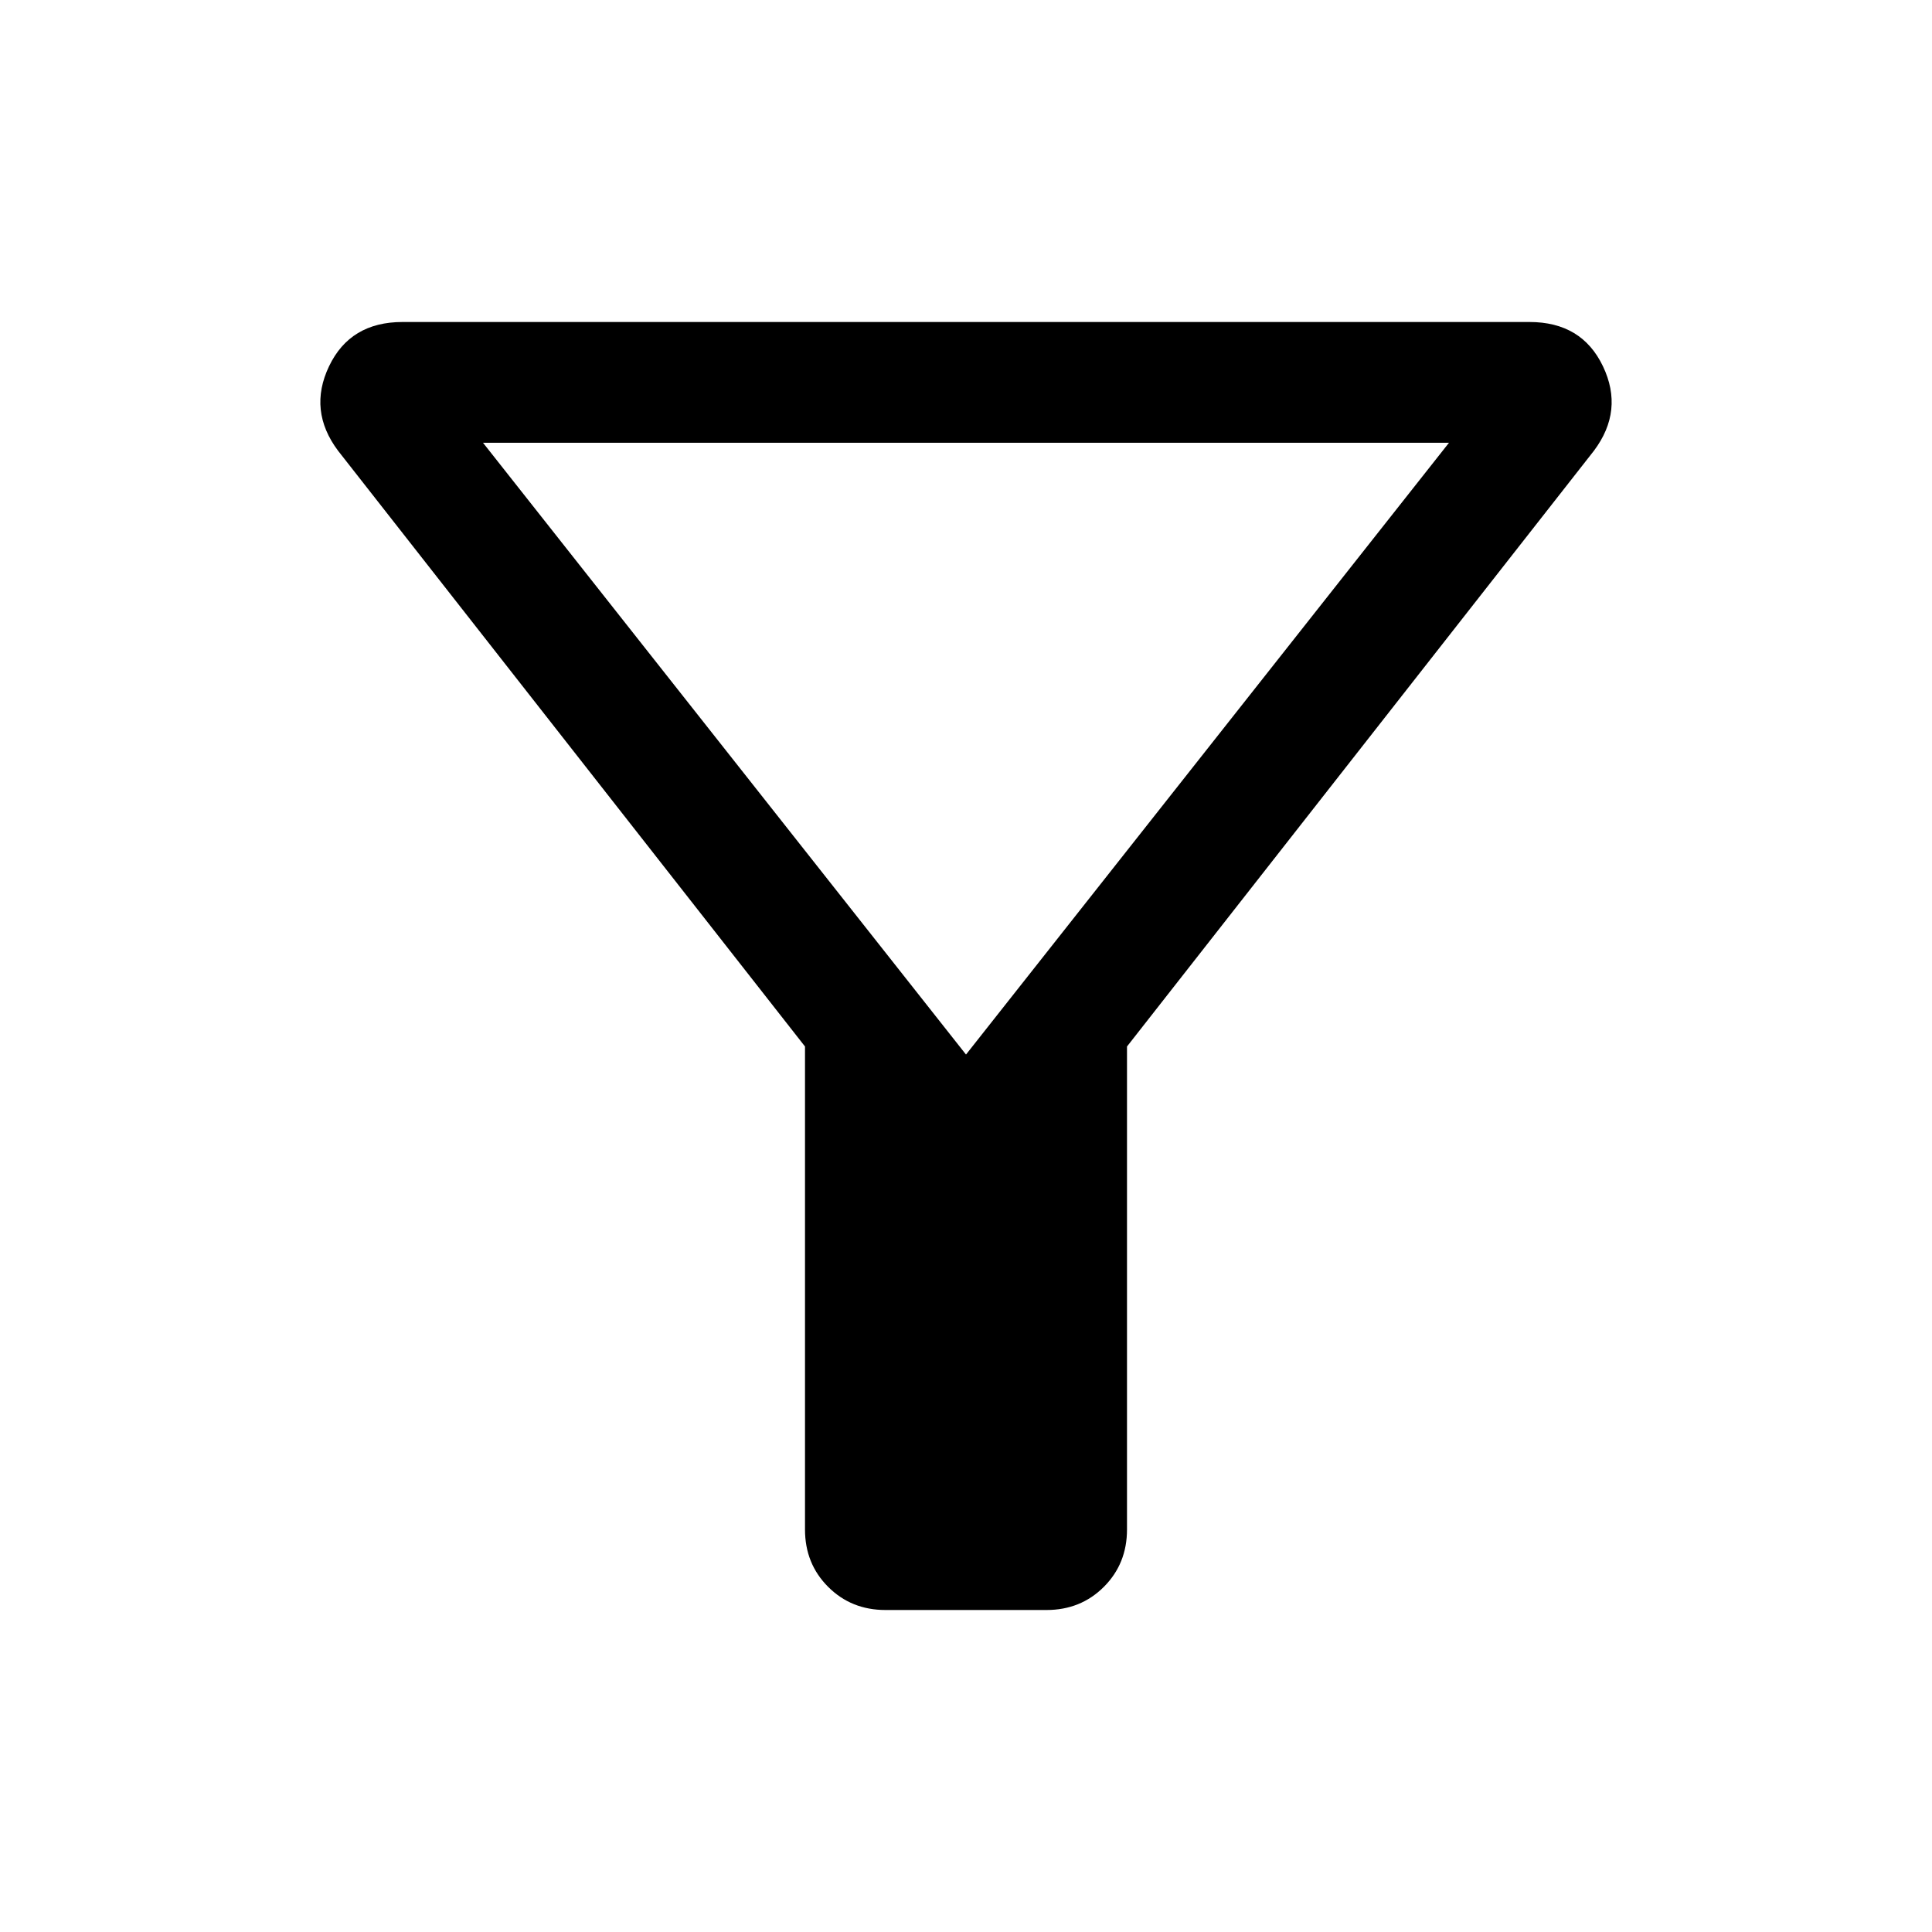
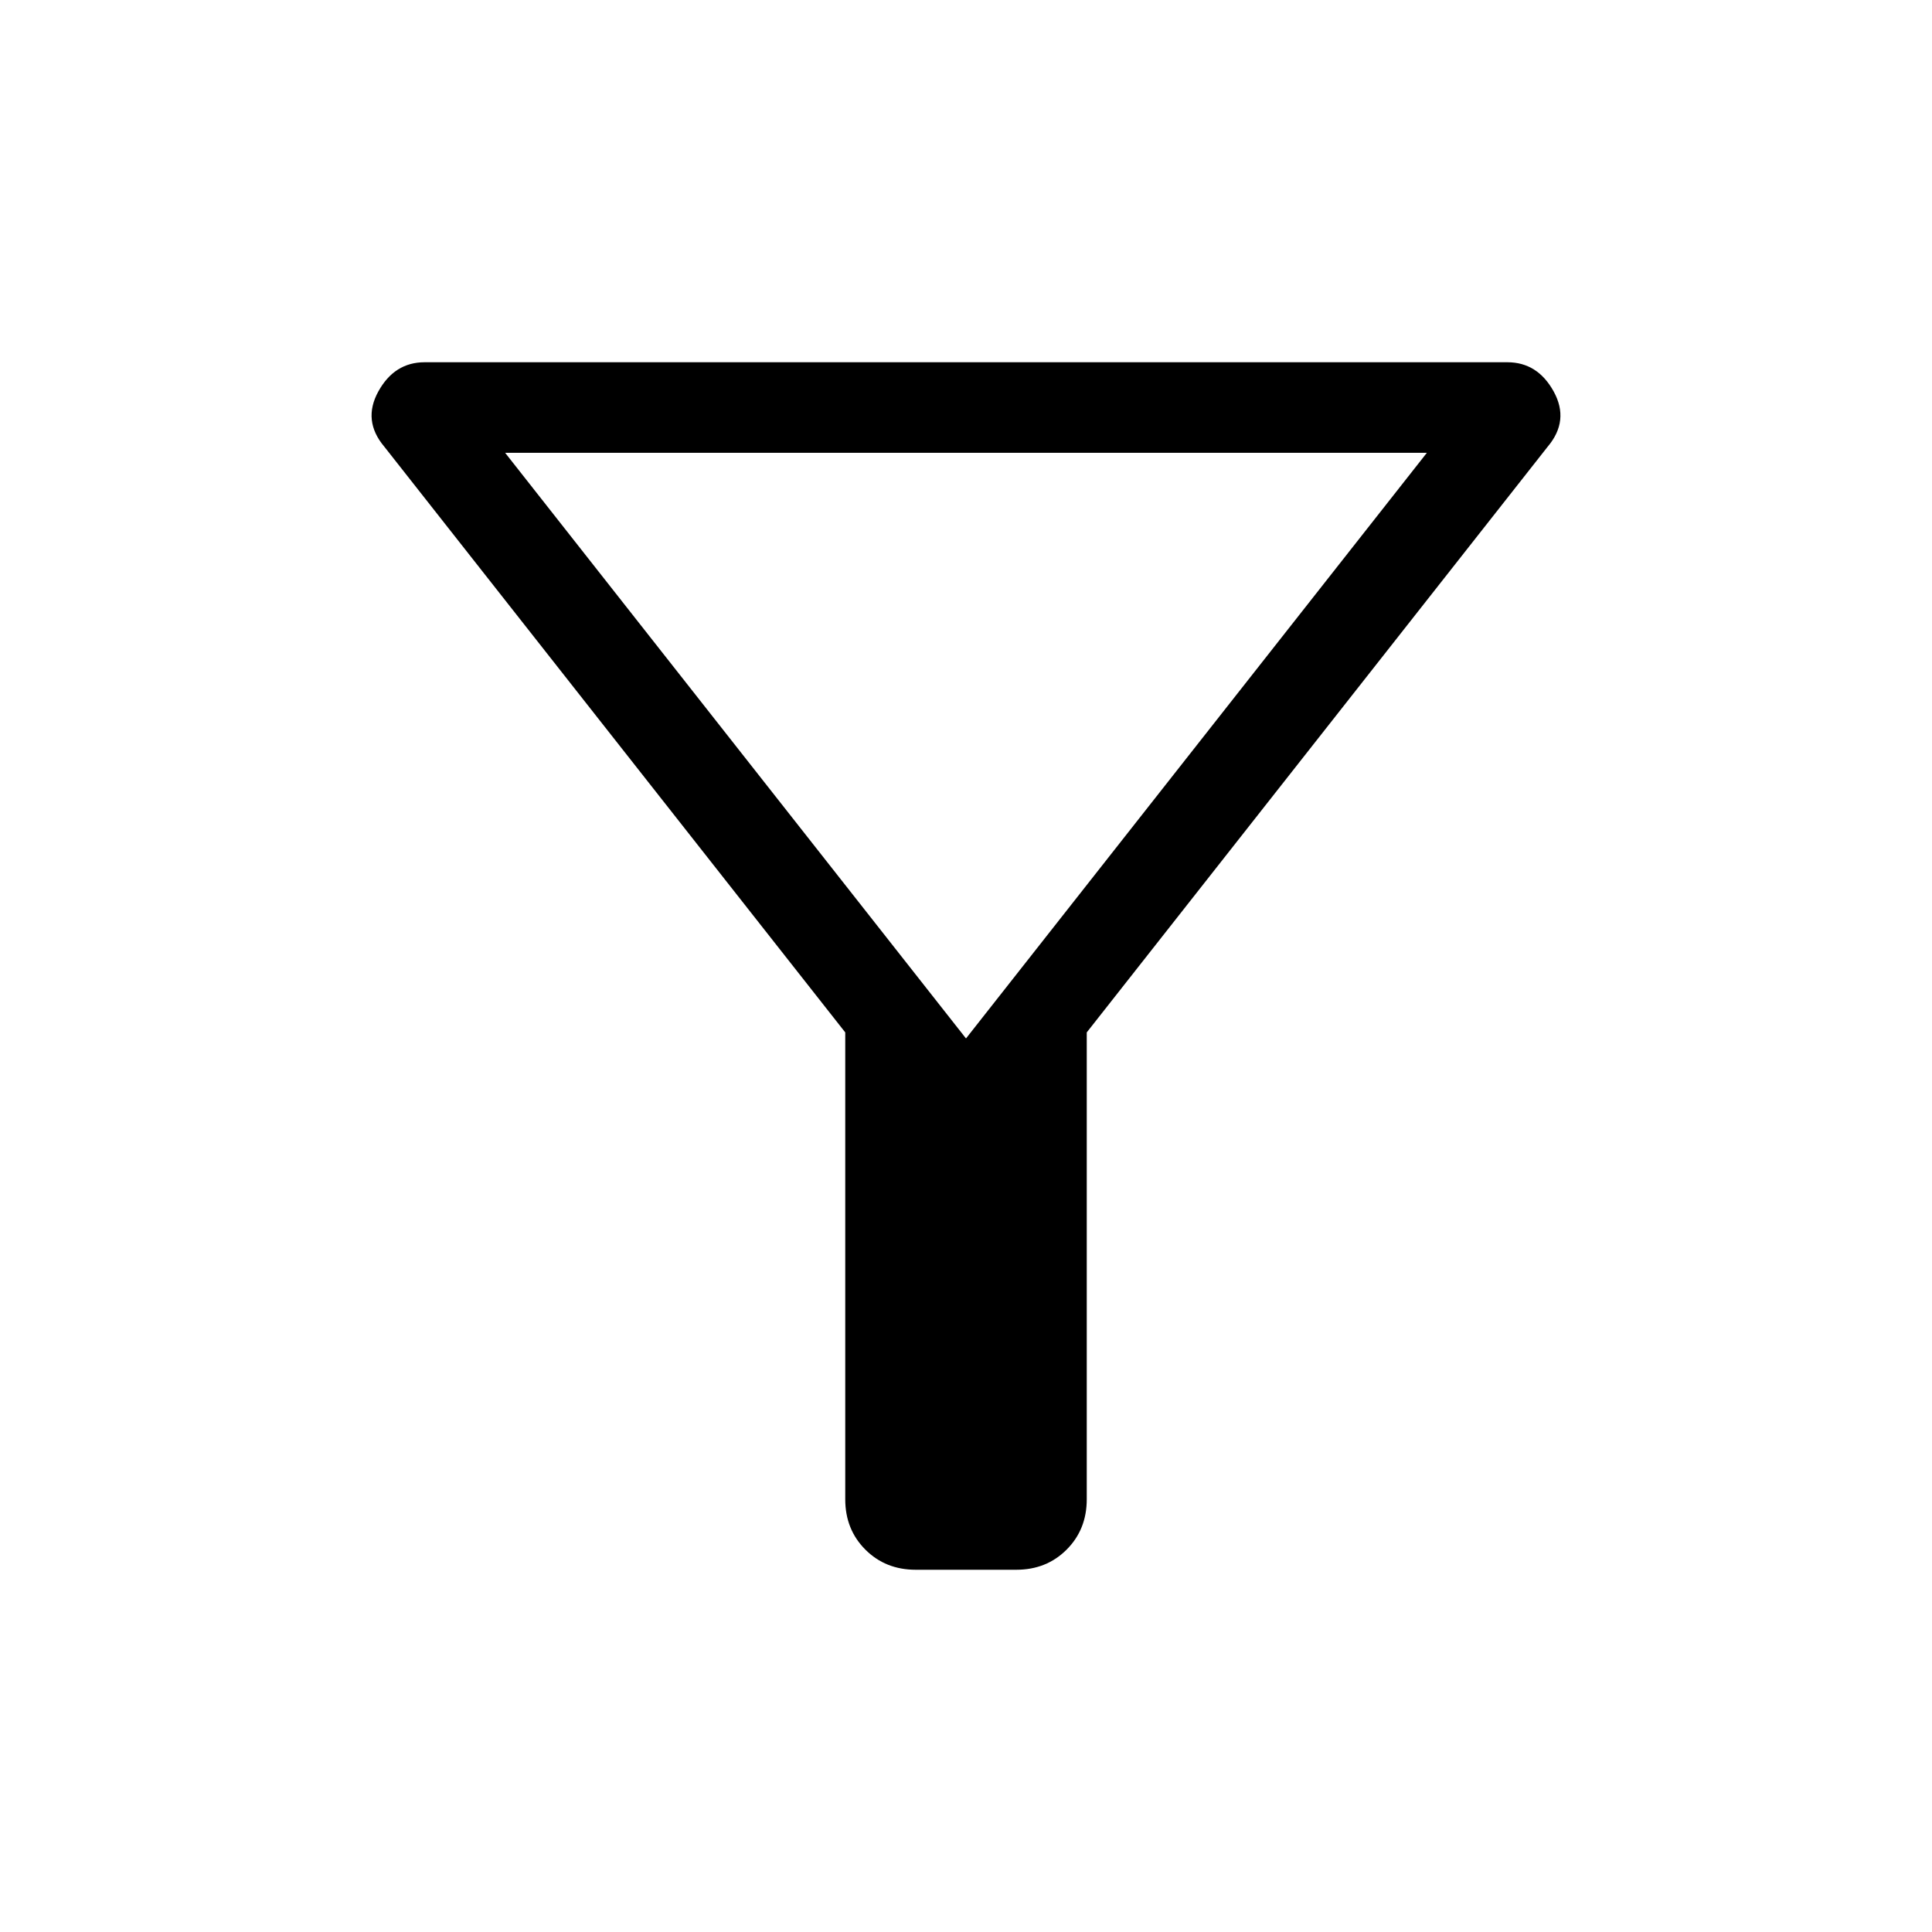
<svg xmlns="http://www.w3.org/2000/svg" height="48" width="48">
-   <path d="M28 26V38Q28 38.85 27.425 39.425Q26.85 40 26 40H22Q21.15 40 20.575 39.425Q20 38.85 20 38V26L8.4 11.2Q7.65 10.2 8.175 9.1Q8.7 8 10 8H38Q39.3 8 39.825 9.1Q40.35 10.2 39.6 11.2ZM24 26.2 36 11H12ZM24 26.2Z" />
+   <path d="M27 25.65v11.6q0 .75-.5 1.25t-1.25.5h-2.5q-.75 0-1.25-.5t-.5-1.25v-11.6L9.55 11.1Q9 10.45 9.4 9.725T10.55 9h26.9q.75 0 1.15.725.4.725-.15 1.375Zm-3 .15 11.45-14.55h-22.9Zm0 0Z" />
</svg>
